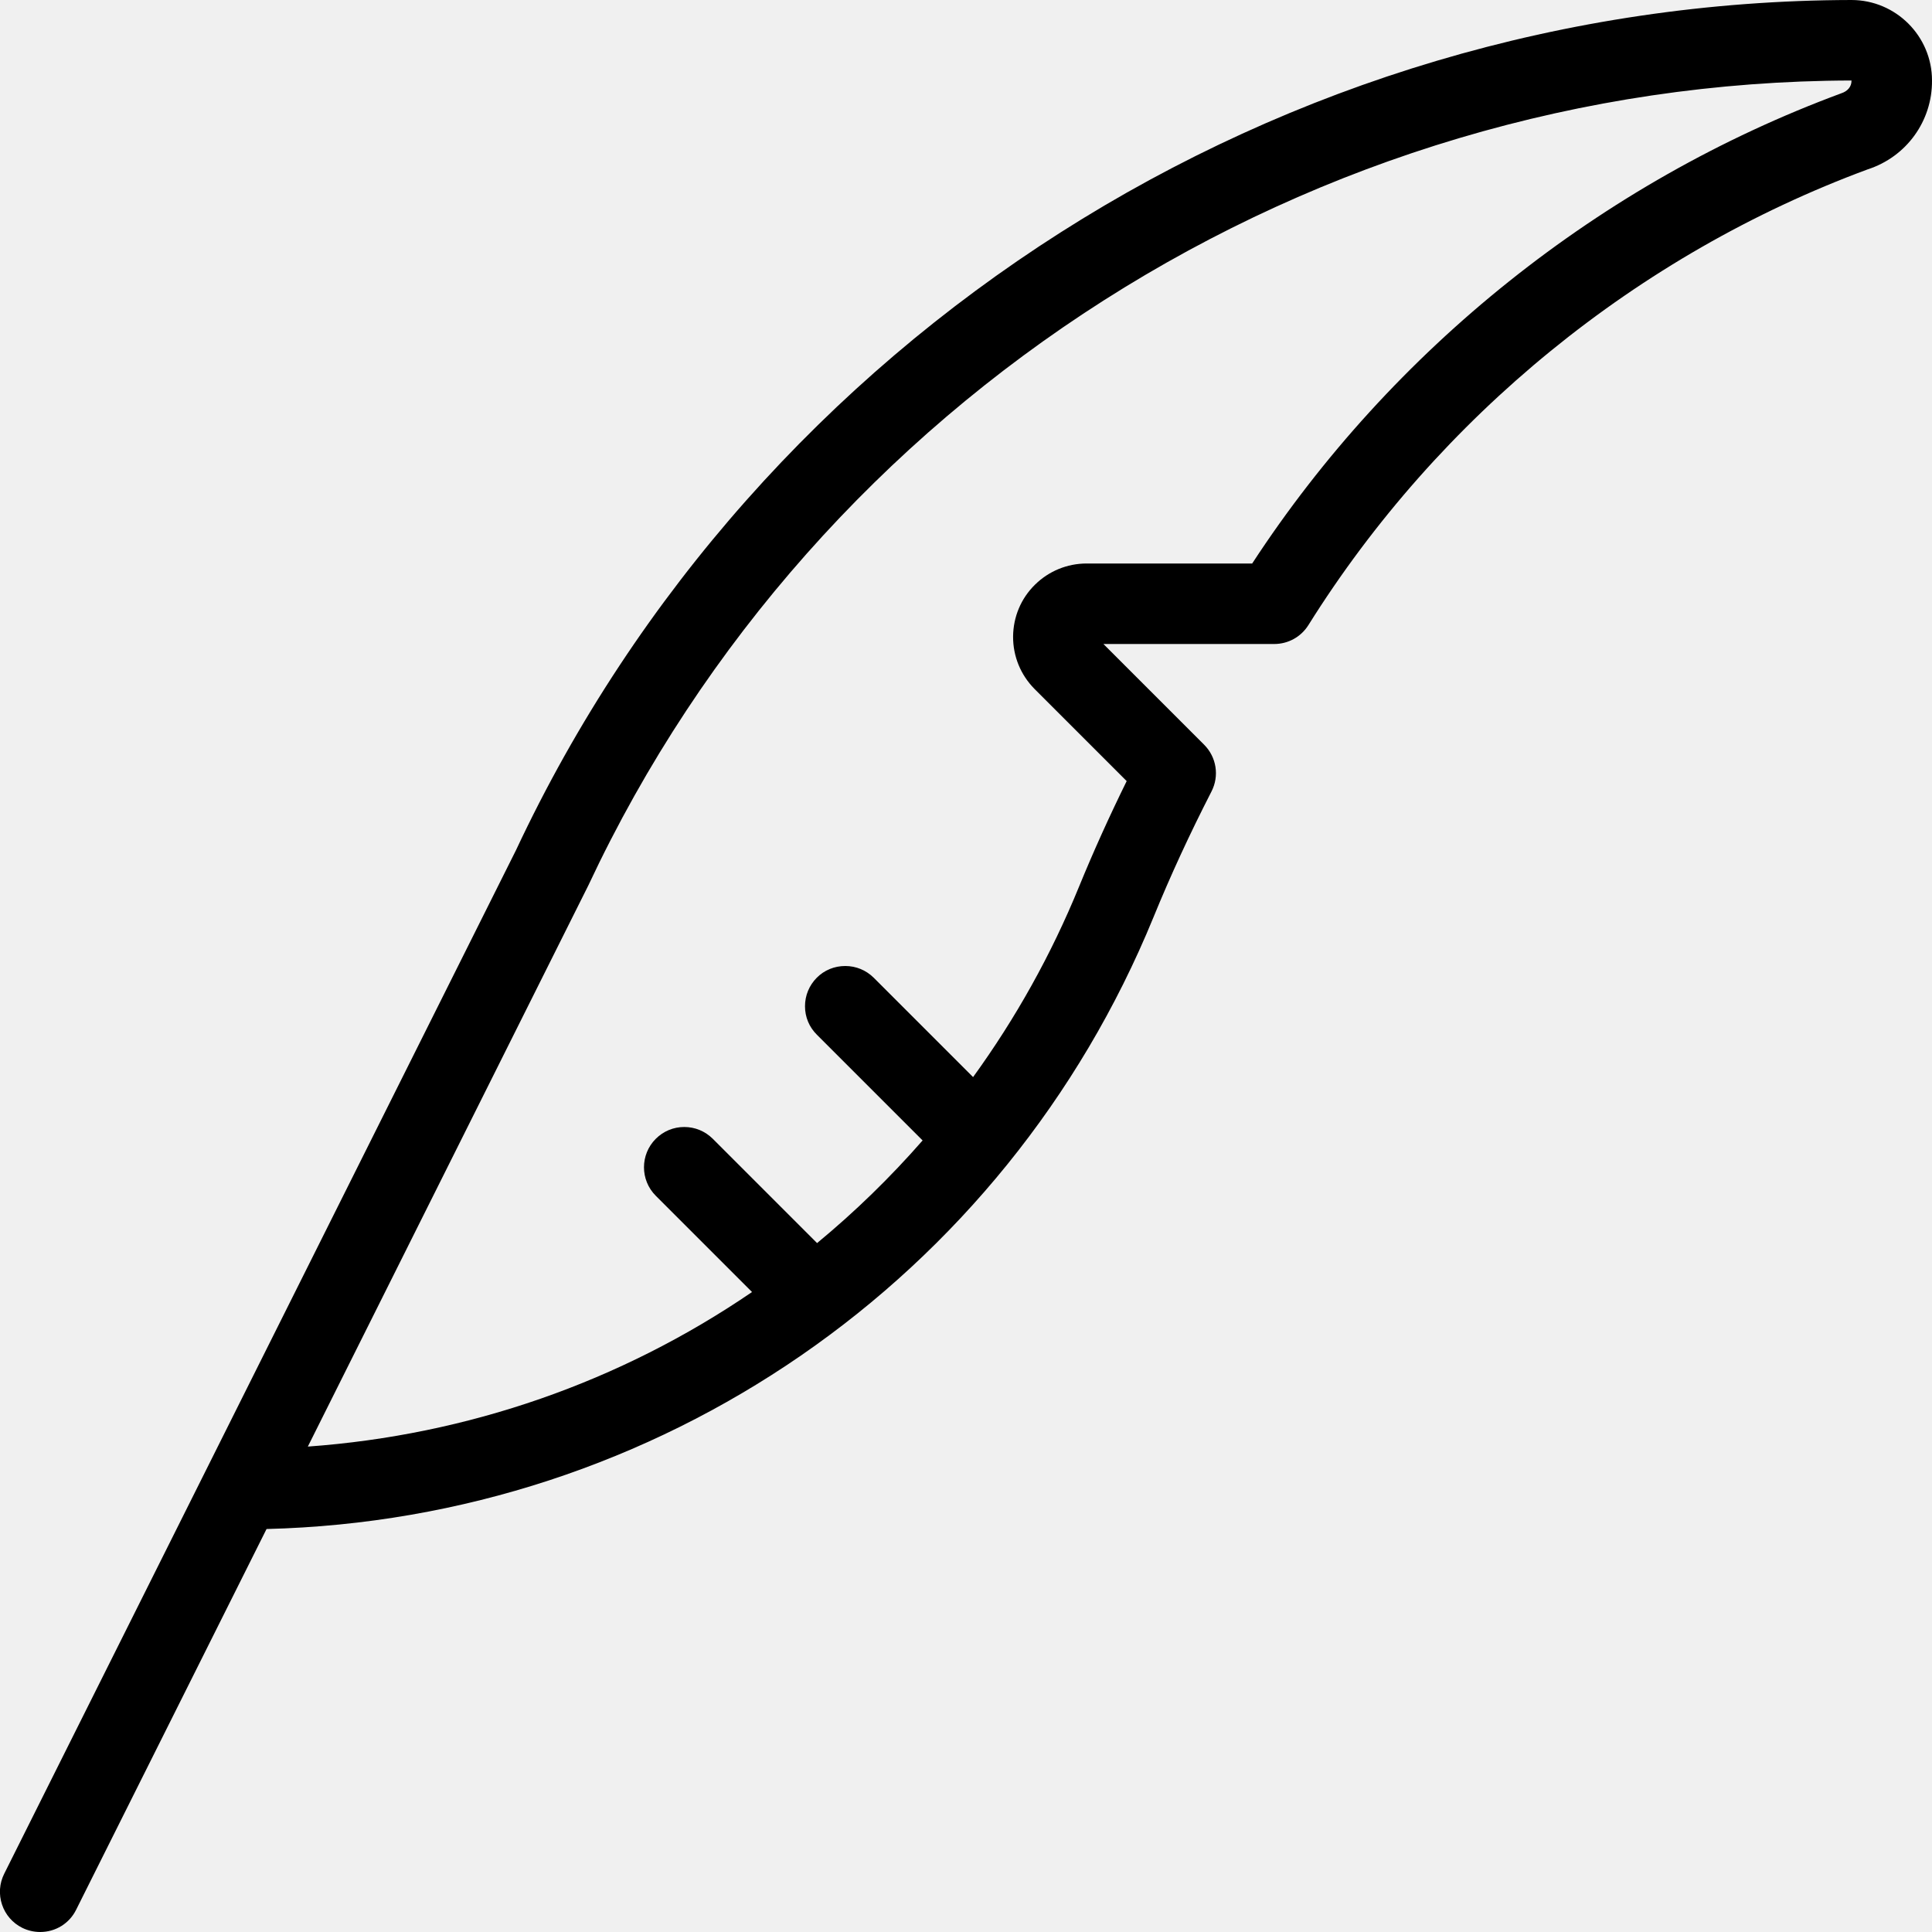
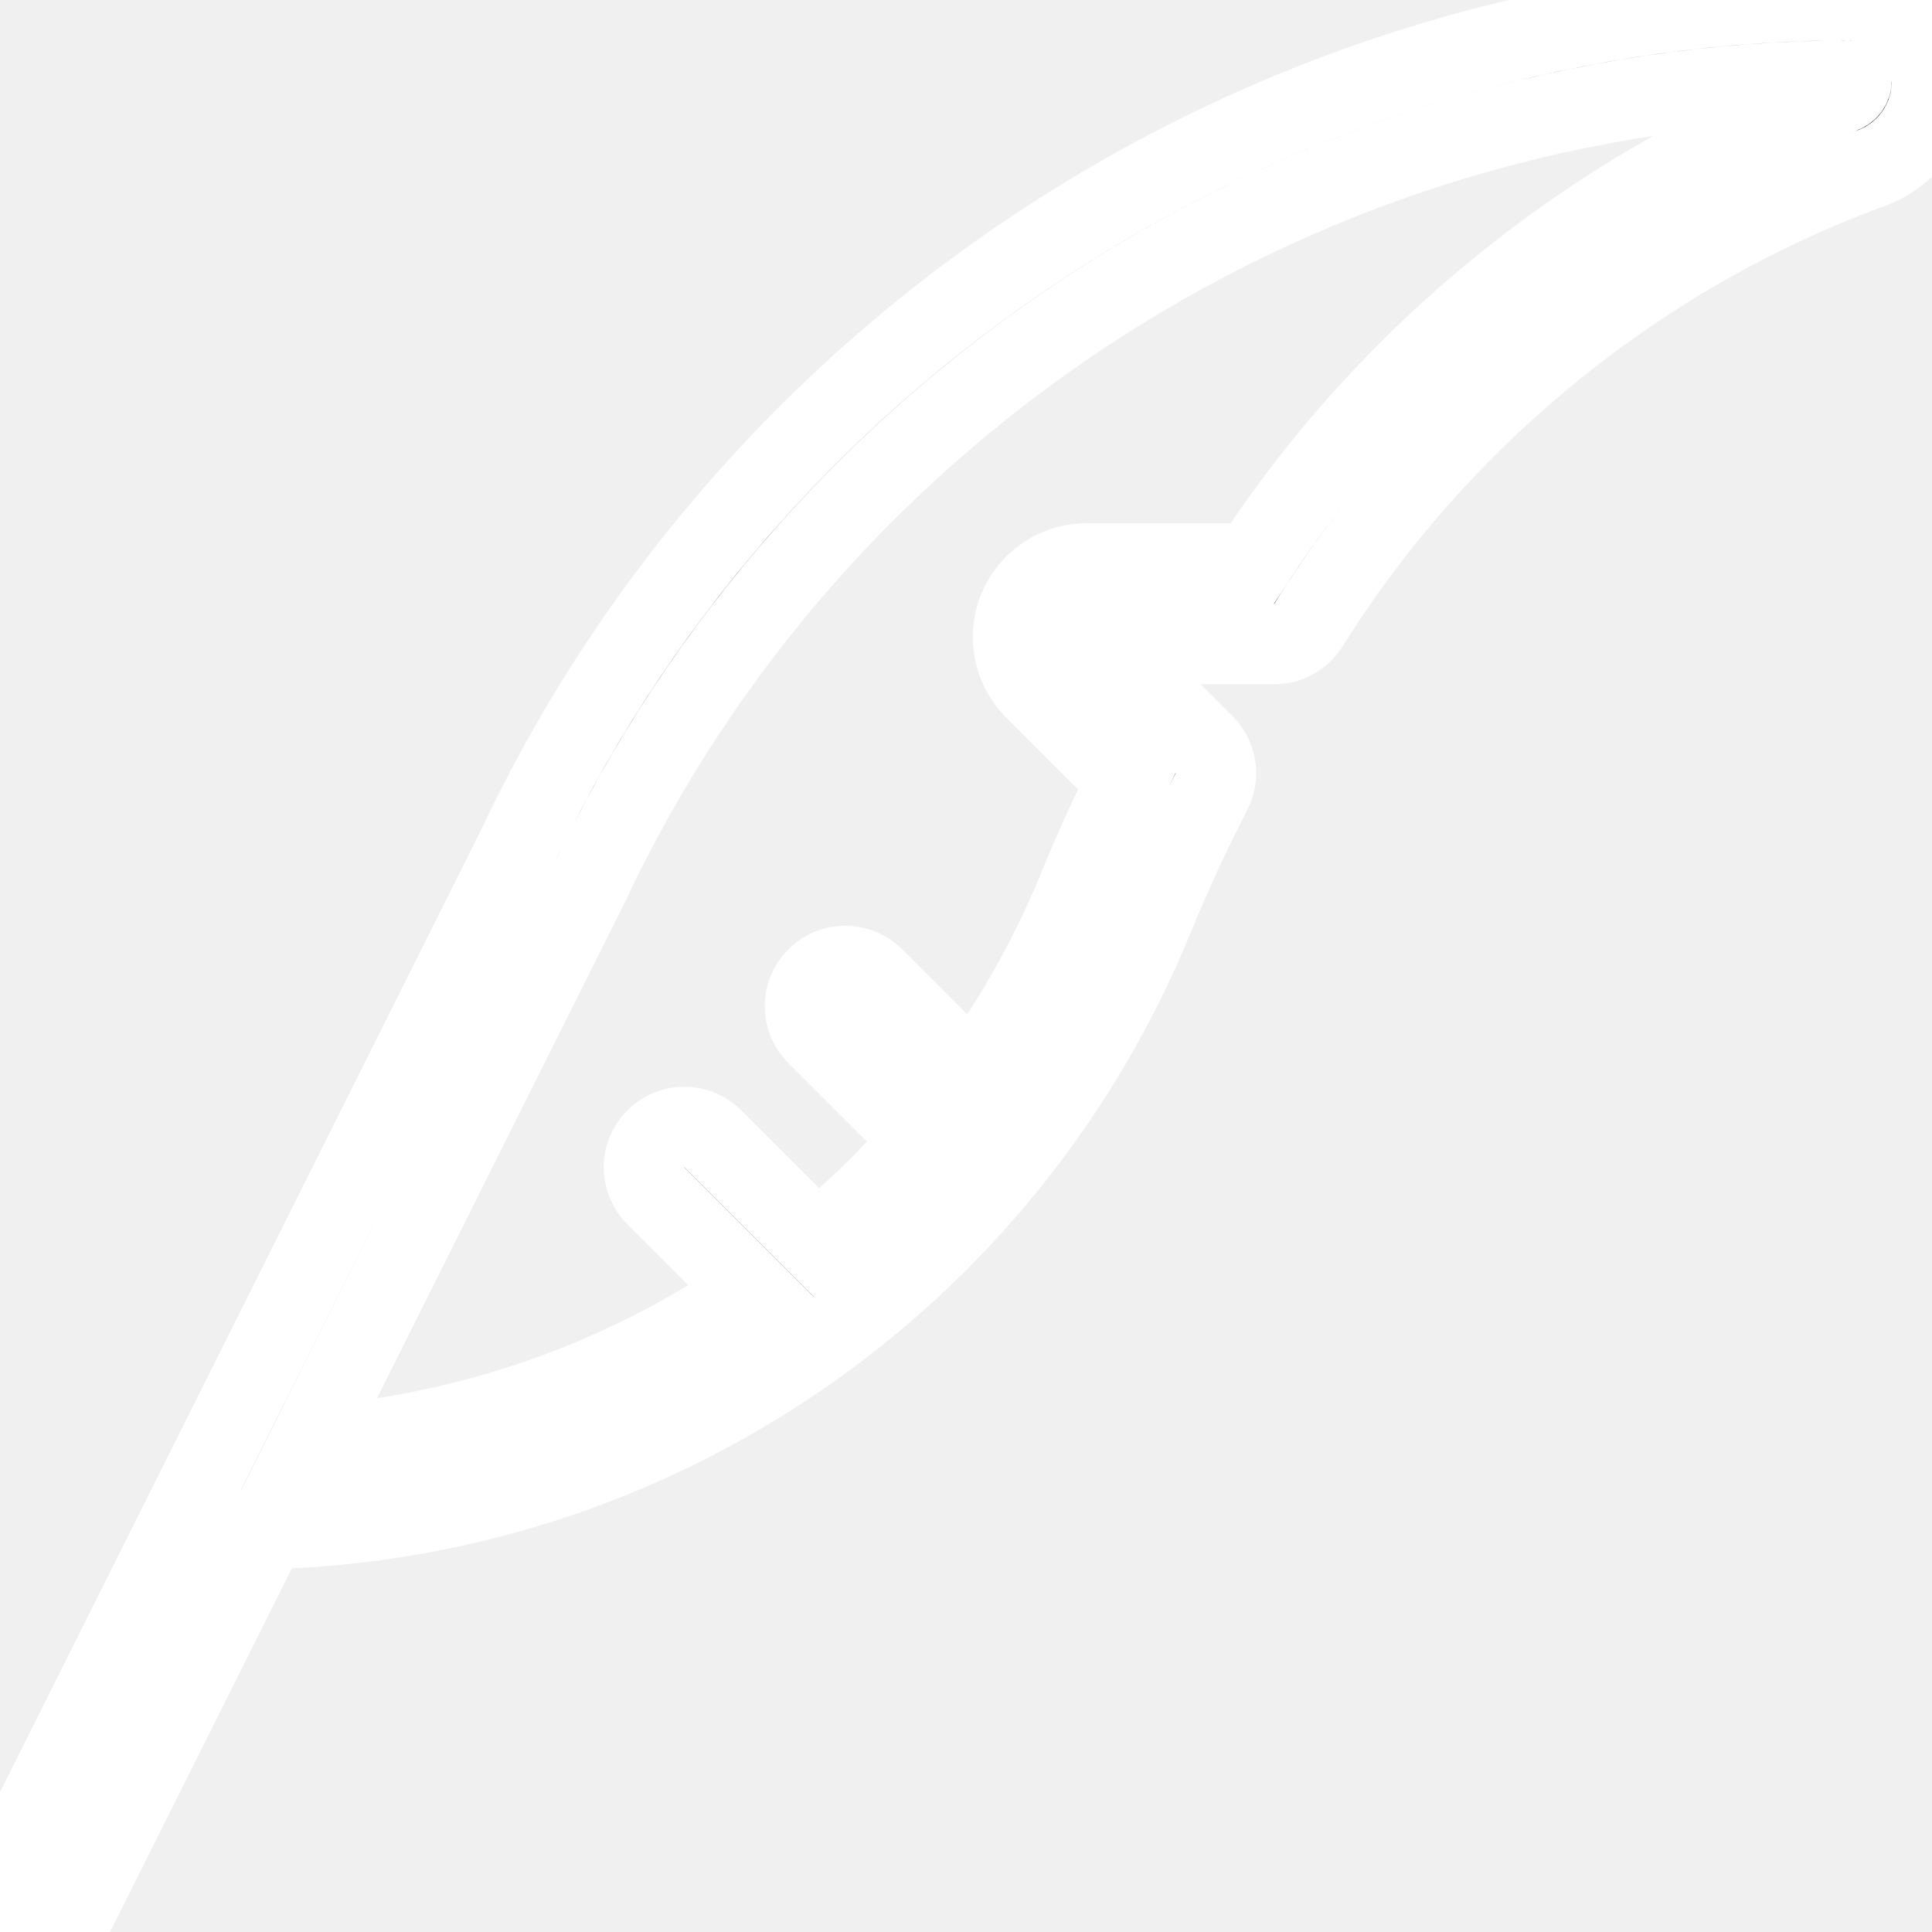
<svg xmlns="http://www.w3.org/2000/svg" version="1.1" id="Layer_1" x="0px" y="0px" viewBox="0 0 24 24" style="enable-background:new 0 0 24 24;" xml:space="preserve">
-   <g>
+   <g stroke="white">
    <path d="M0.499,24c-0.077,0-0.154-0.018-0.223-0.052c-0.12-0.06-0.209-0.163-0.251-0.289s-0.033-0.262,0.027-0.382l6.357-12.714   C9.409,4.163,15.922,0.015,22.999,0C23.551,0,24,0.449,24,1c0.004,0.503-0.317,0.948-0.799,1.104   c-2.854,1.056-5.325,3.068-6.948,5.662C16.161,7.912,16.002,8,15.829,8h-2.122l1.251,1.251c0.154,0.154,0.191,0.388,0.091,0.582   c-0.271,0.529-0.507,1.04-0.72,1.561c-1.845,4.508-6.159,7.478-11.018,7.6l-2.365,4.729C0.862,23.894,0.69,24,0.499,24z M23,1   c-6.692,0.015-12.851,3.939-15.691,9.998L3.824,17.97c1.987-0.143,3.881-0.802,5.518-1.92l-1.196-1.196   c-0.195-0.195-0.195-0.512,0-0.707C8.241,14.052,8.366,14,8.5,14s0.259,0.052,0.354,0.146l1.296,1.296   c0.469-0.387,0.909-0.815,1.311-1.275l-1.314-1.314C10.052,12.759,10,12.634,10,12.5s0.052-0.259,0.146-0.354S10.366,12,10.5,12   s0.259,0.052,0.354,0.146l1.234,1.234c0.53-0.731,0.973-1.525,1.316-2.365c0.181-0.442,0.376-0.873,0.592-1.312l-1.145-1.145   c-0.173-0.175-0.267-0.406-0.266-0.65c0.002-0.245,0.098-0.474,0.272-0.645C13.029,7.094,13.257,7,13.499,7h2.056   c1.74-2.665,4.334-4.737,7.318-5.841C22.955,1.132,23,1.074,23,1.004L23,1z" />
  </g>
</svg>
